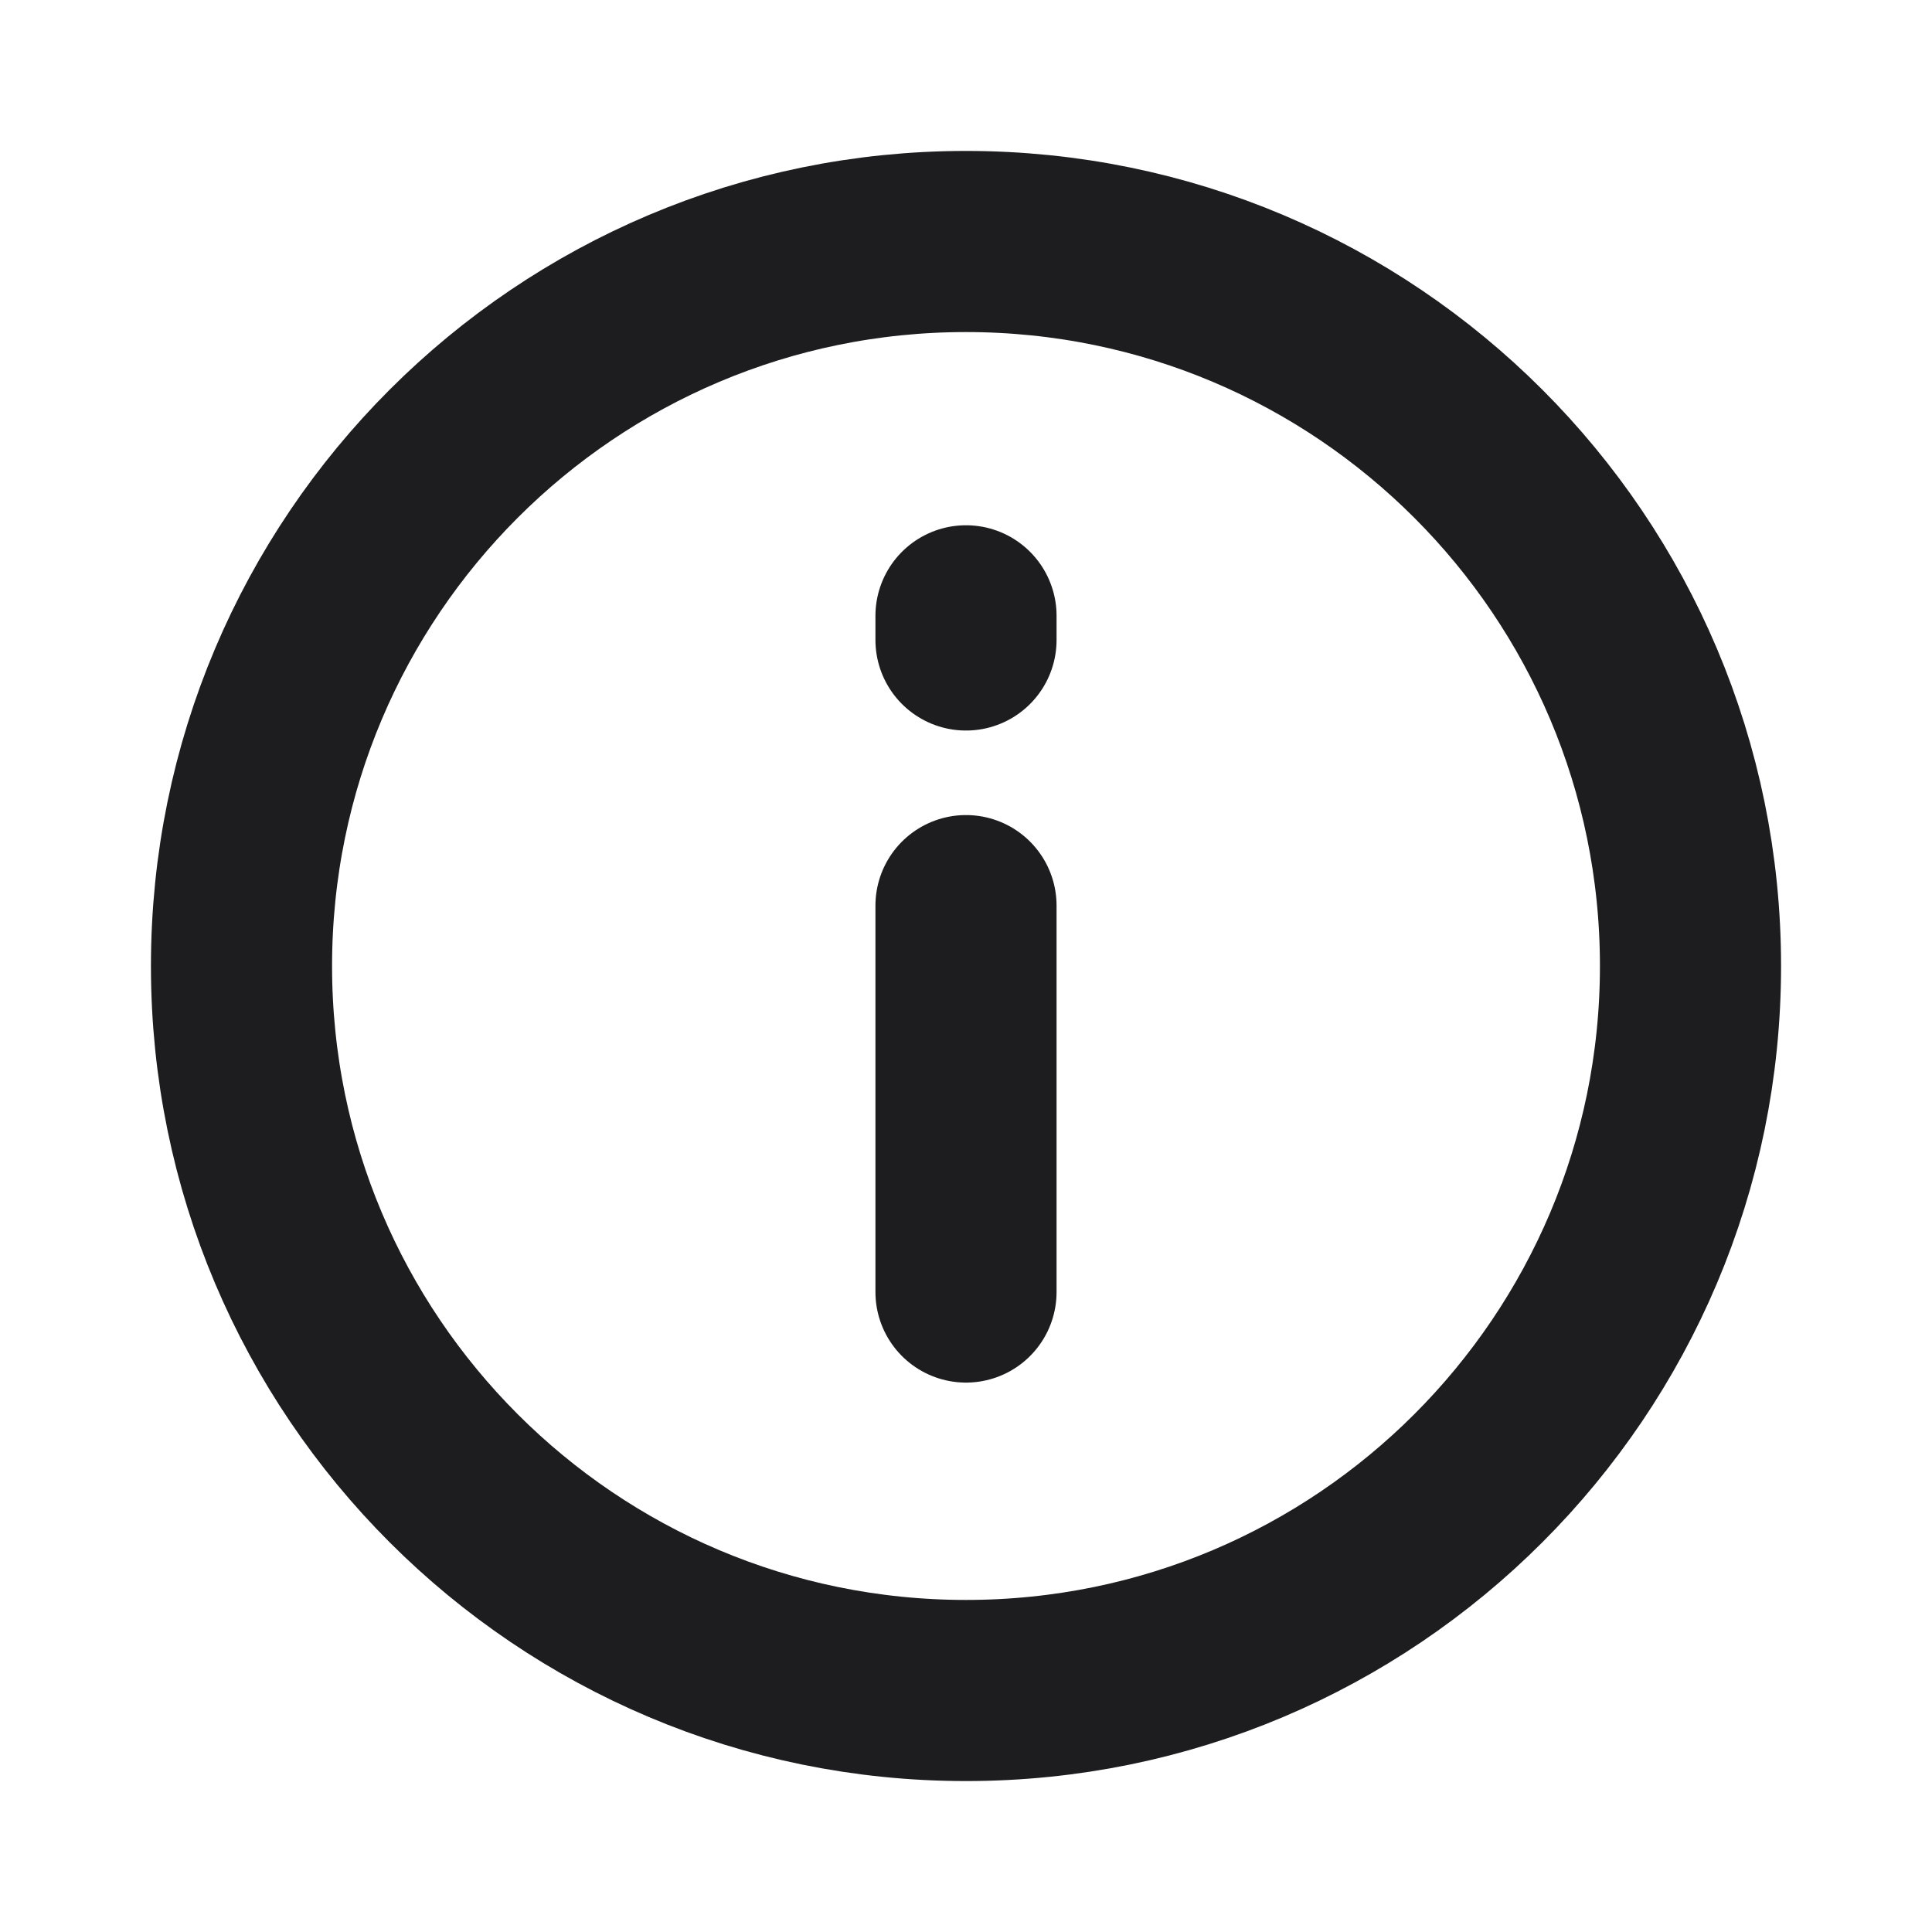
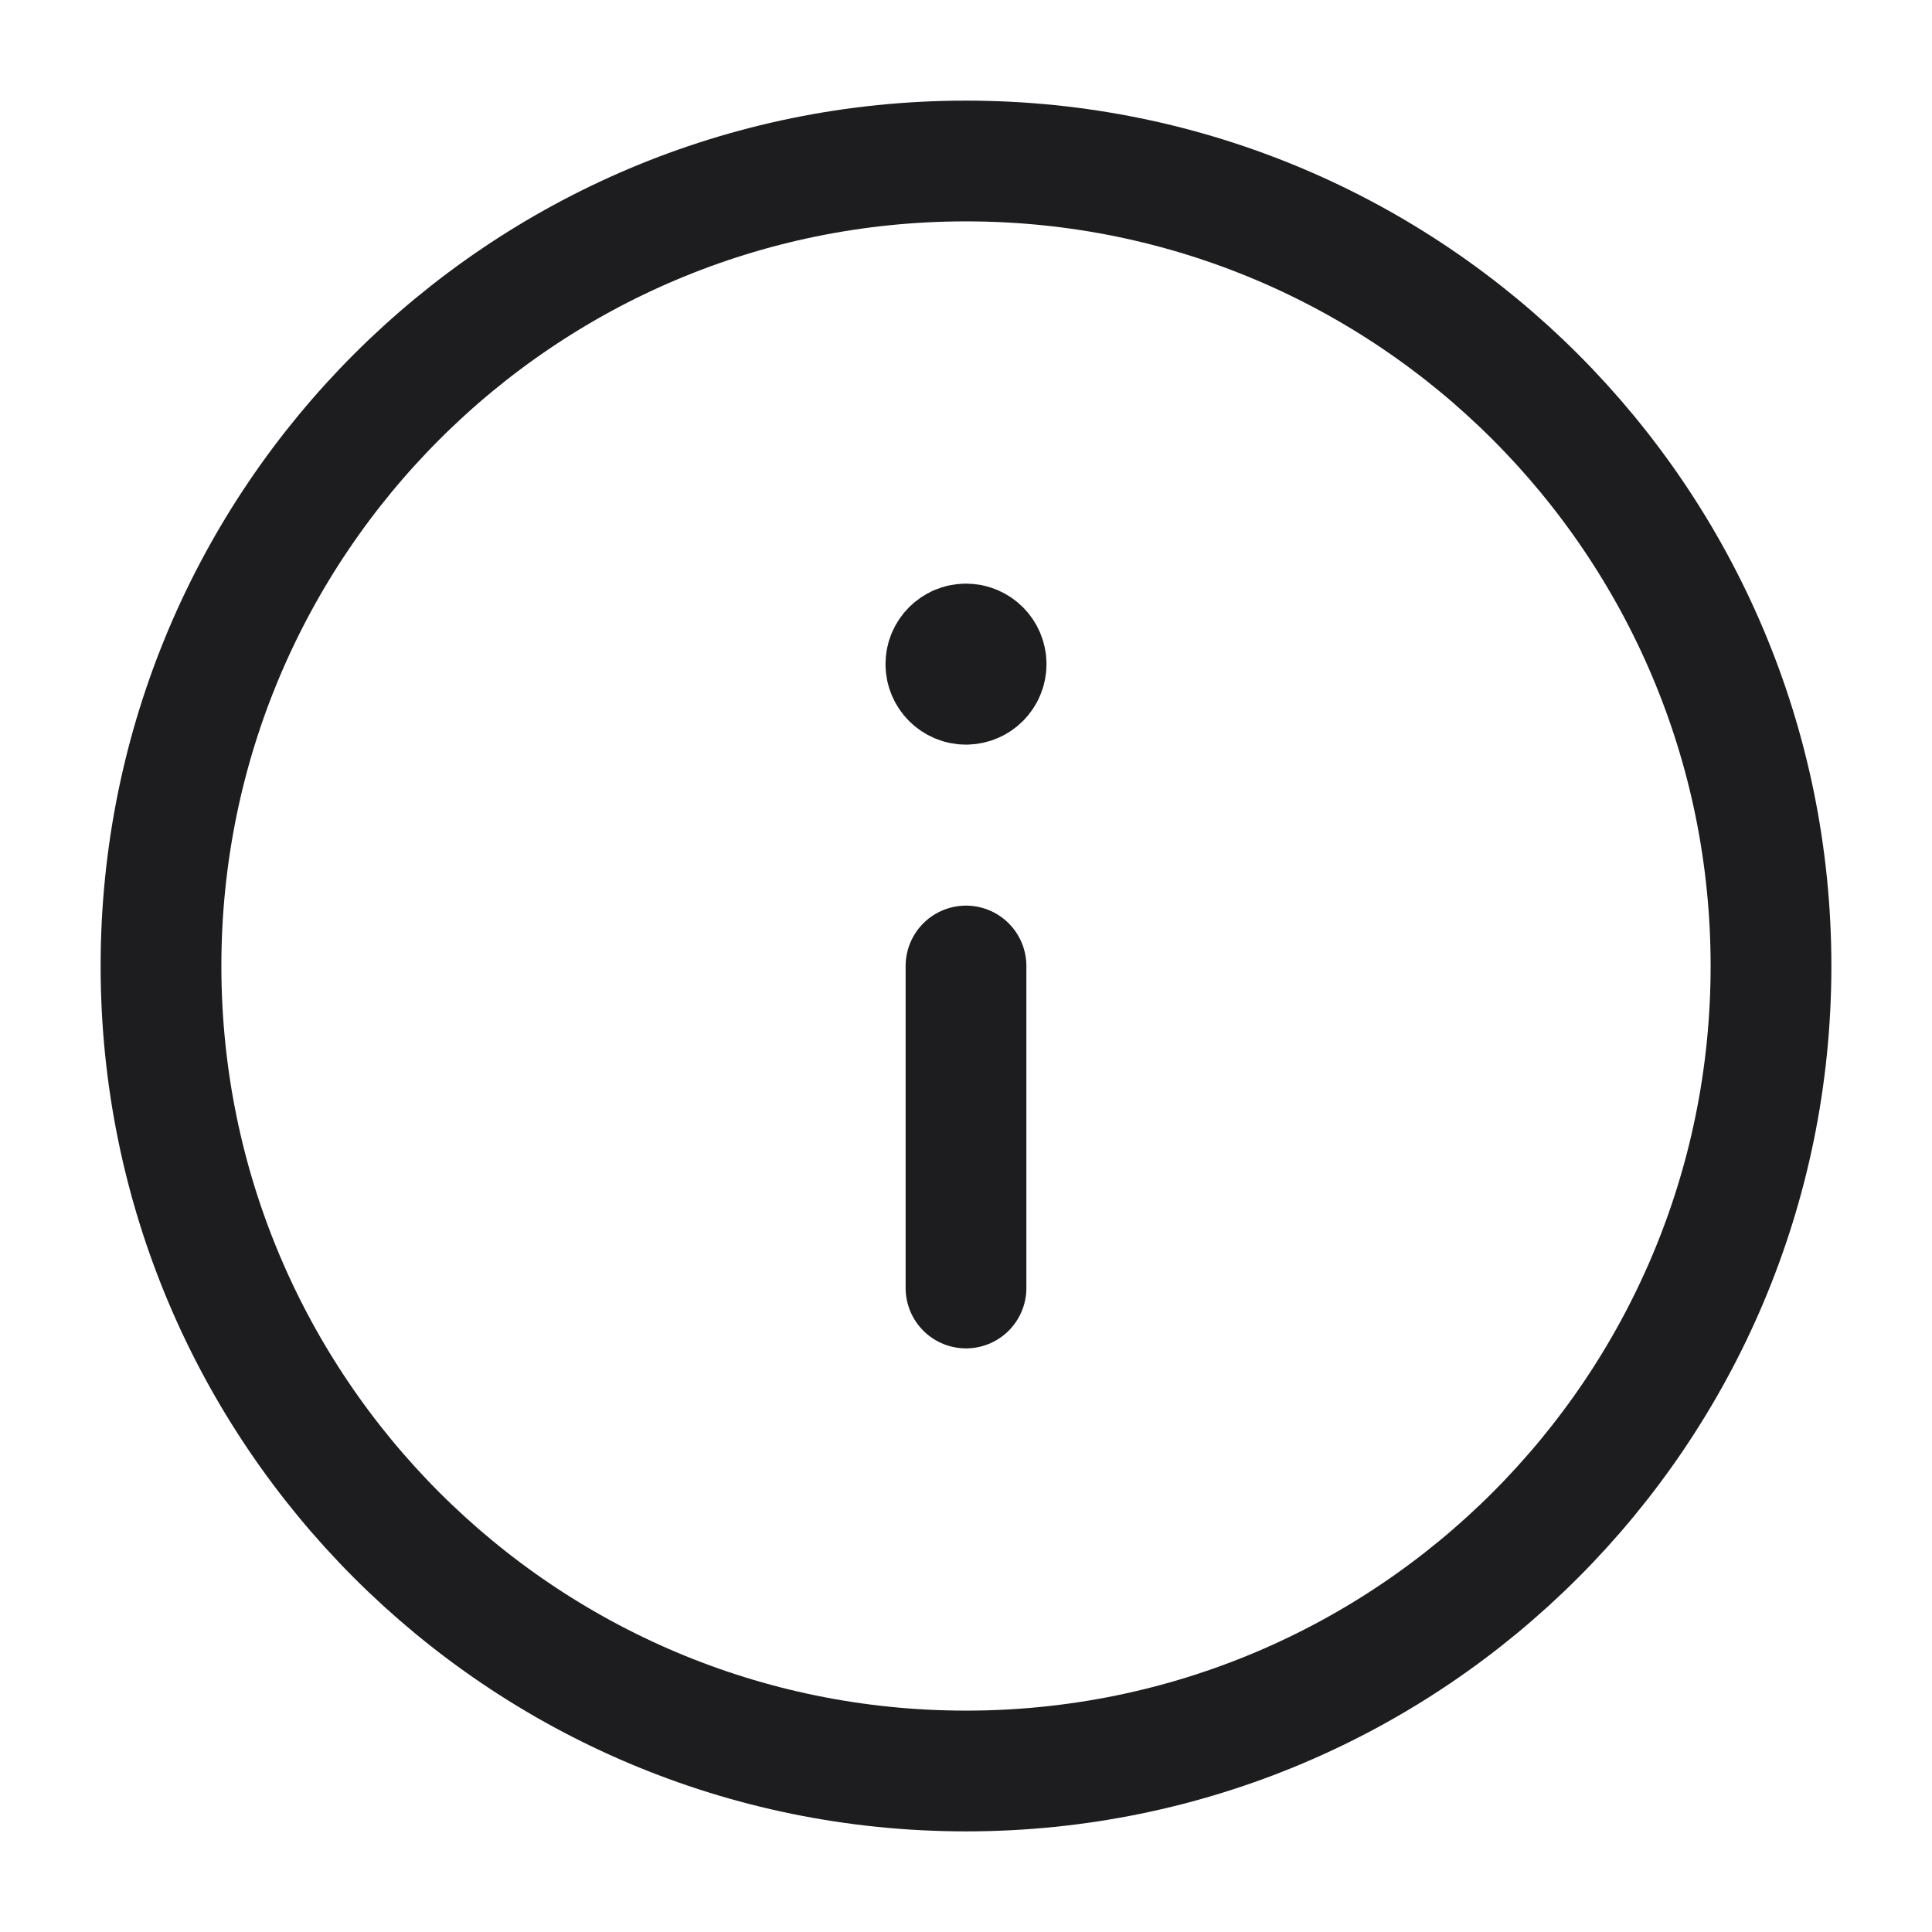
- <svg xmlns="http://www.w3.org/2000/svg" width="16" height="16" viewBox="0 0 16 16" fill="none" stroke="#1D1D1F" stroke-width="1.5" stroke-linecap="round" stroke-linejoin="round">
-   <circle cx="8" cy="8" r="6" />
-   <path d="M8 7.5v3.2" />
-   <path d="M8 5.1v.2" />
+ <svg xmlns="http://www.w3.org/2000/svg" width="16" height="16" viewBox="0 0 24 24" fill="none" stroke="#1D1D1F" stroke-width="1.5" stroke-linecap="round" stroke-linejoin="round">
+   <circle cx="12" cy="12" r="10" stroke-linecap="round" stroke-linejoin="round" />
+   <path d="M12 16V12" stroke-linecap="round" stroke-linejoin="round" />
+   <path d="M12.125 8.25H12M12.25 8.25C12.25 8.112 12.138 8 12 8C11.862 8 11.75 8.112 11.75 8.25C11.75 8.388 11.862 8.5 12 8.5C12.138 8.5 12.25 8.388 12.25 8.25Z" stroke-linecap="round" stroke-linejoin="round" />
</svg>
